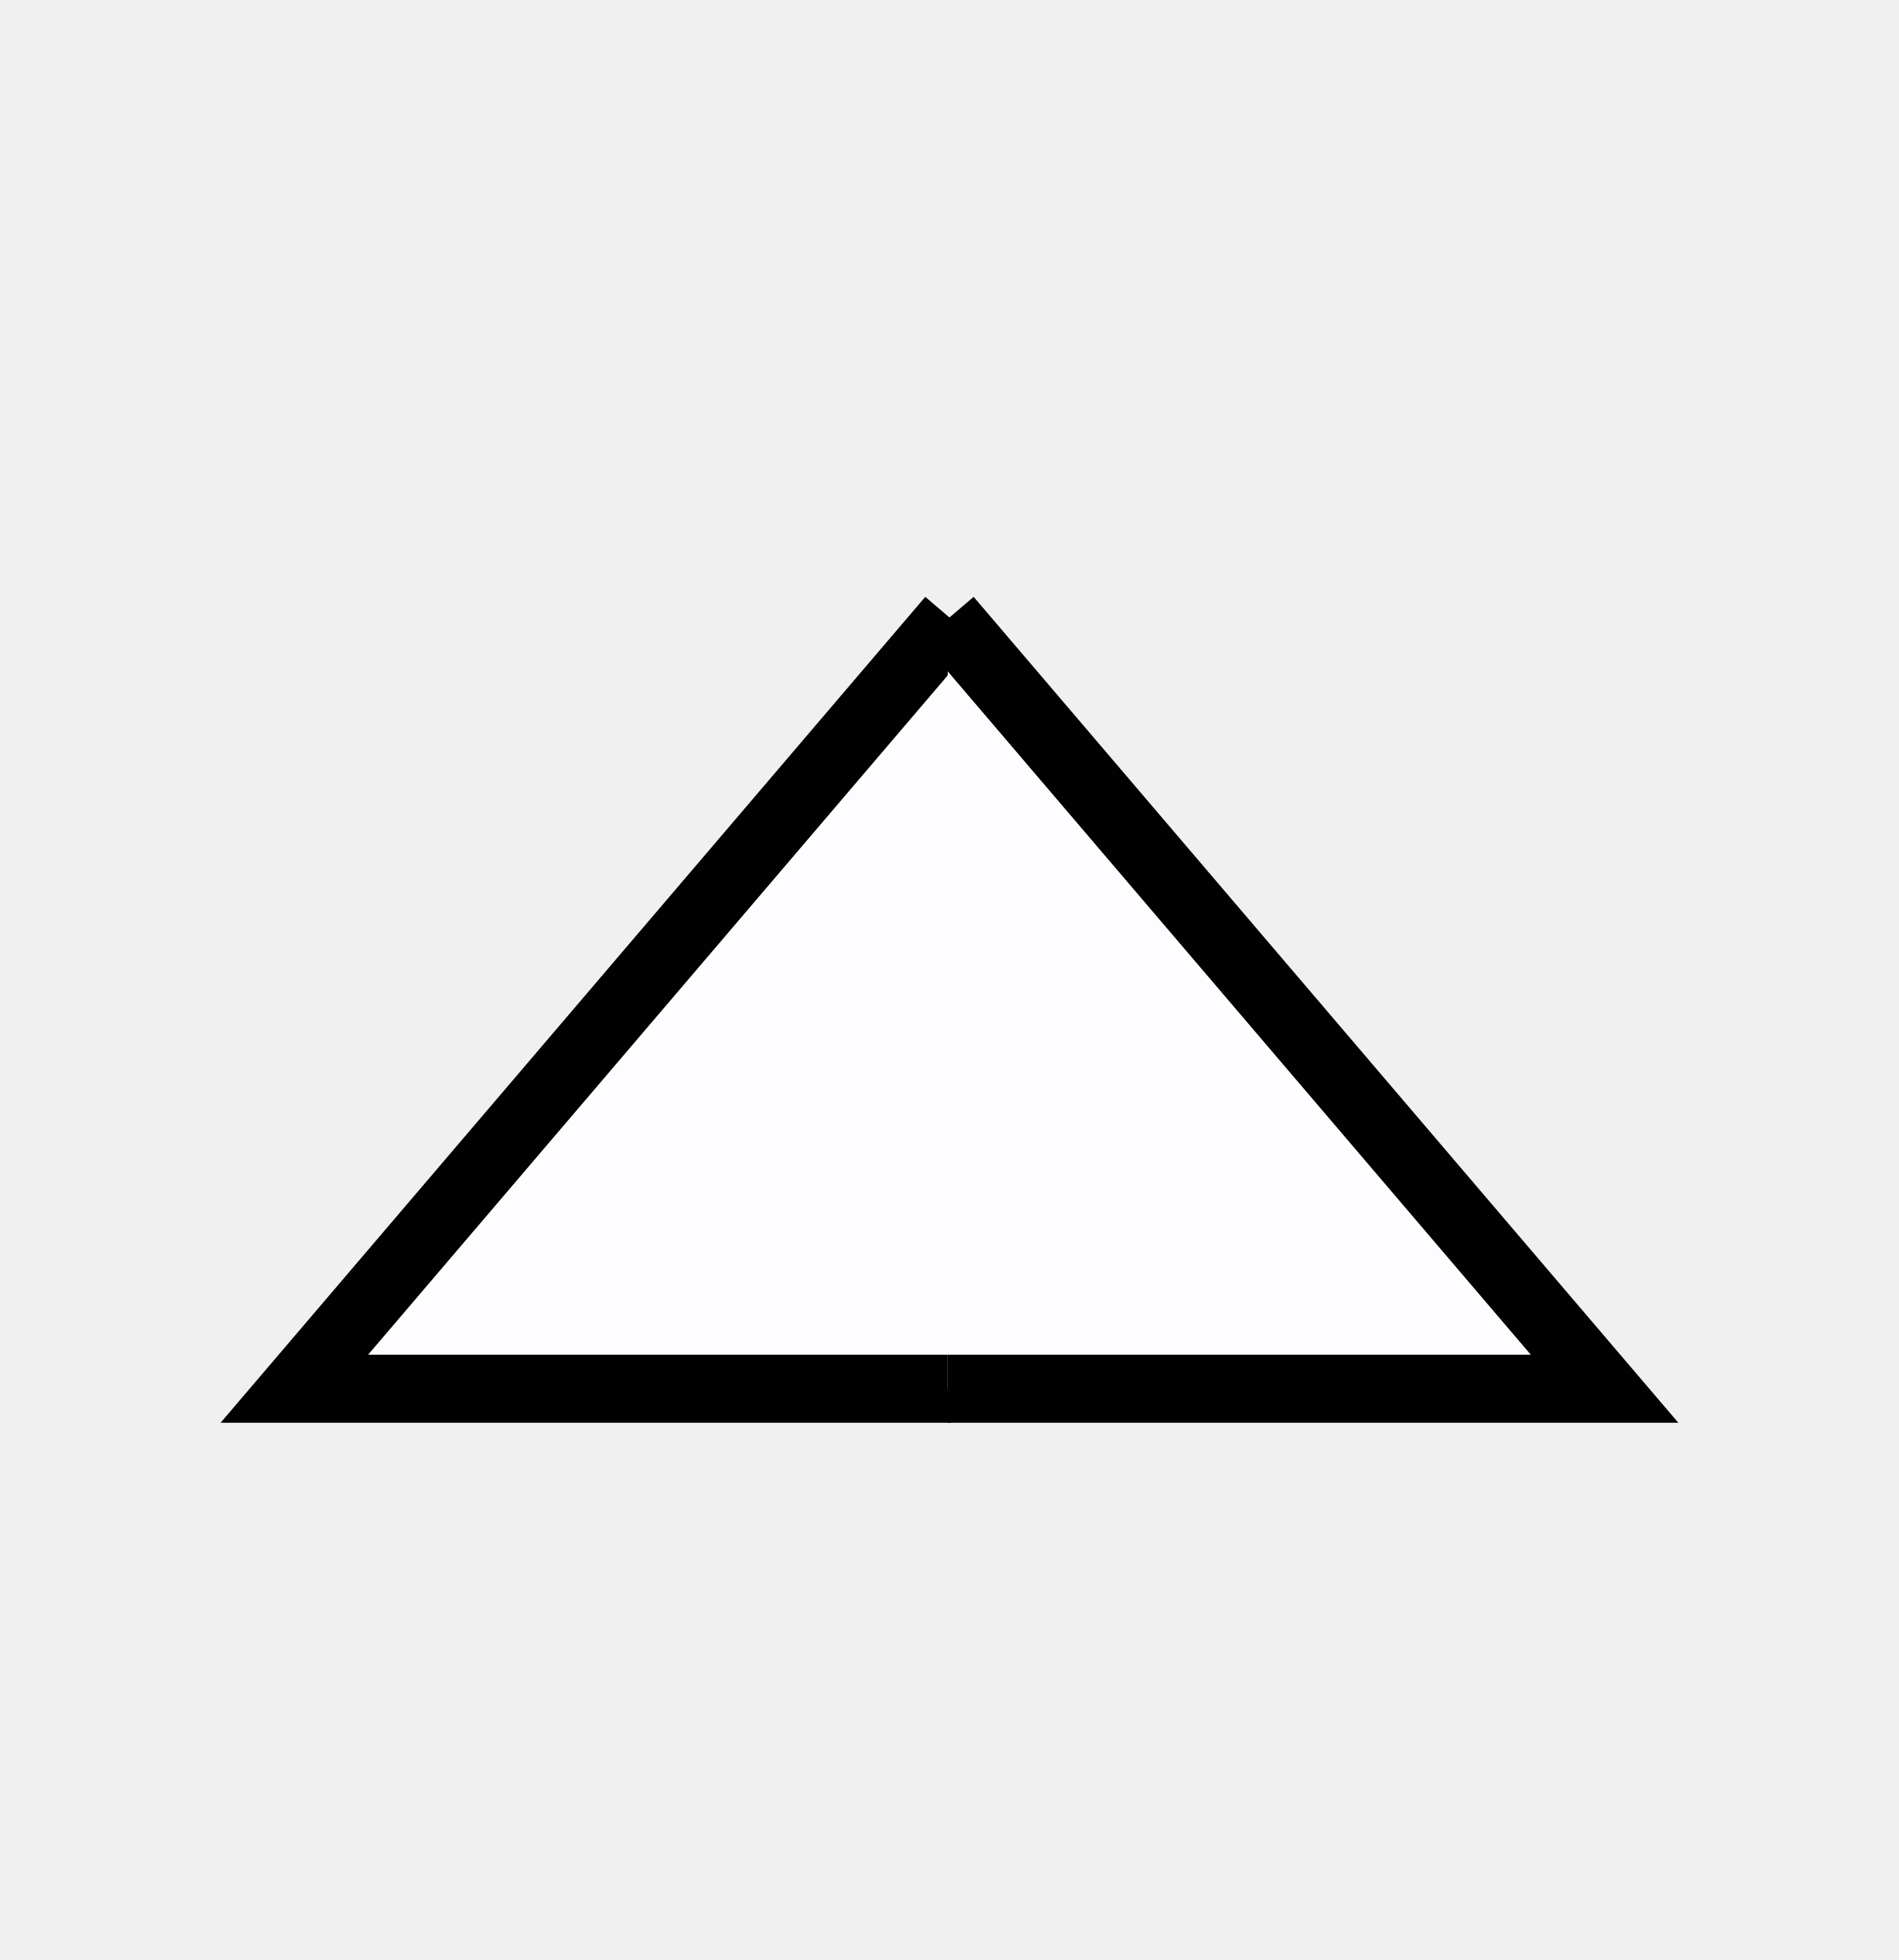
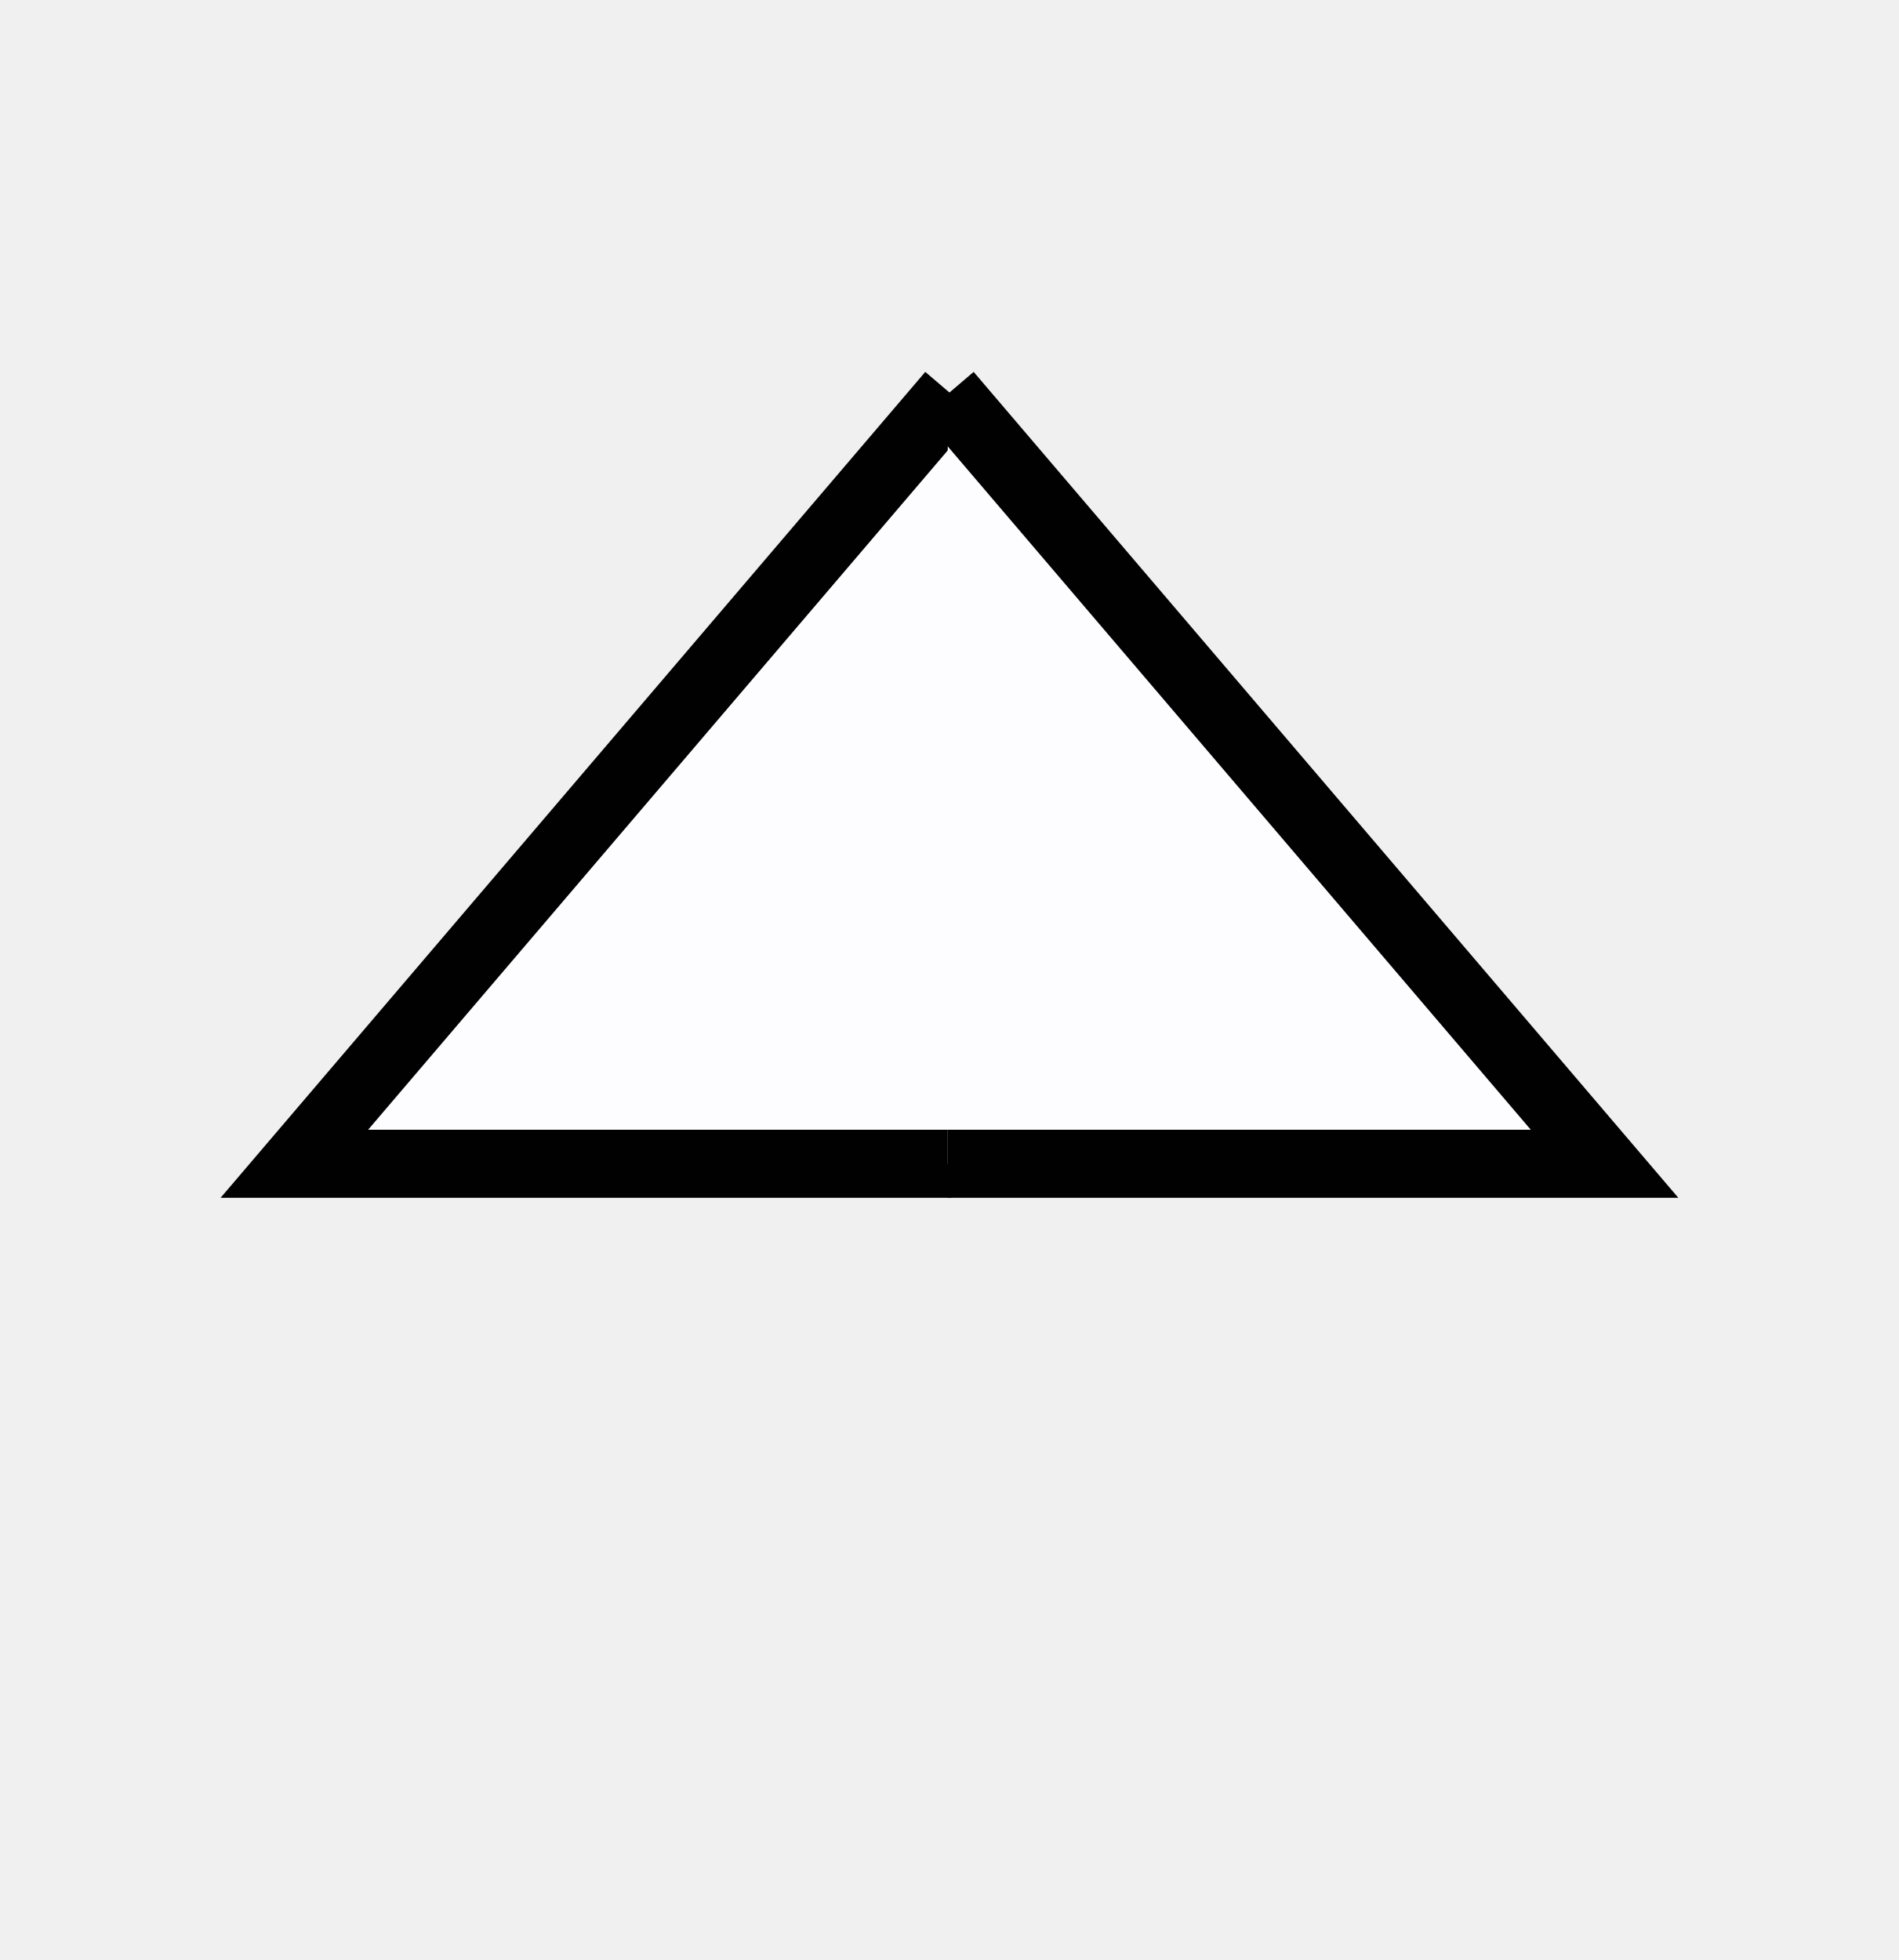
<svg xmlns="http://www.w3.org/2000/svg" version="1.1" id="Layer_2" x="0px" y="0px" width="279px" height="288px" viewBox="360.5 352.5 279 288" style="enable-background:new 360.5 352.5 279 288;" xml:space="preserve">
  <style type="text/css">

	.st0{fill:#FDFDFF;stroke:#010101;stroke-width:10;stroke-miterlimit:10;}
	.st1{fill:#FFFFFF;stroke:#000000;stroke-miterlimit:10;}
	.st2{fill:#484FAA;stroke:#FFFFFF;stroke-width:5;stroke-miterlimit:10;}
	.st3{display:inline;fill:none;stroke:#000000;stroke-width:9;stroke-miterlimit:10;}
	.st4{display:inline;fill:#7F9E3D;stroke:#000000;stroke-width:3;stroke-miterlimit:10;}
	.st5{display:inline;fill:none;stroke:#000000;stroke-width:4;stroke-miterlimit:10;}
- 	.st6{fill:#8383FC;stroke:#010101;stroke-width:4;stroke-miterlimit:10;}
- 	.st7{display:inline;fill:#FFFFFF;stroke:#000000;stroke-width:5;stroke-miterlimit:10;}
- 	.st8{display:inline;fill:#CACAEF;stroke:#000000;stroke-miterlimit:10;}
- 	.st9{display:inline;fill:none;stroke:#000000;stroke-width:3;stroke-miterlimit:10;}
- 	.st10{display:inline;fill:#FFFFFF;stroke:#000000;stroke-width:4;stroke-miterlimit:10;}
- 	.st11{fill:none;stroke:#000000;stroke-width:3;stroke-miterlimit:10;}
- 	.st12{display:inline;}
- 	.st13{display:none;opacity:0.3;stroke:#000000;stroke-miterlimit:10;enable-background:new    ;}
- 	.st14{display:none;fill:#7F9E3D;stroke:#000000;stroke-width:3;stroke-miterlimit:10;}
- 	.st15{display:inline;fill:#FFFFFF;stroke:#000000;stroke-width:3;stroke-miterlimit:10;}
- 	.st16{display:none;fill:#E4E4EF;stroke:#000000;stroke-width:2;stroke-miterlimit:10;}
- 	.st17{display:none;}
- 	.st18{fill:#FFFFFF;stroke:#000000;stroke-width:3;stroke-miterlimit:10;}
+ 	.st6{display:inline;fill:#FFFFFF;stroke:#000000;stroke-width:5;stroke-miterlimit:10;}
+ 	.st7{display:inline;fill:#CACAEF;stroke:#000000;stroke-miterlimit:10;}
+ 	.st8{display:inline;fill:none;stroke:#000000;stroke-width:3;stroke-miterlimit:10;}
+ 	.st9{display:inline;fill:#FFFFFF;stroke:#000000;stroke-width:4;stroke-miterlimit:10;}
+ 	.st10{fill:none;stroke:#000000;stroke-width:3;stroke-miterlimit:10;}
+ 	.st11{display:inline;}
+ 	.st12{display:none;opacity:0.3;stroke:#000000;stroke-miterlimit:10;enable-background:new    ;}
+ 	.st13{display:none;fill:#7F9E3D;stroke:#000000;stroke-width:3;stroke-miterlimit:10;}
+ 	.st14{display:inline;fill:#FFFFFF;stroke:#000000;stroke-width:3;stroke-miterlimit:10;}
+ 	.st15{display:none;fill:#E4E4EF;stroke:#000000;stroke-width:2;stroke-miterlimit:10;}
+ 	.st16{display:none;}
+ 	.st17{fill:#FFFFFF;stroke:#000000;stroke-width:3;stroke-miterlimit:10;}

</style>
-   <circle class="st13" cx="500" cy="456.711" r="302.542" />
-   <g id="Layer_x5F_1" class="st17">
-     <path class="st10" d="M444.525,594.475c0,6.627-5.373,12-12,12H331.102c-6.627,0-12-5.373-12-12V348.983c0-6.627,5.373-12,12-12   h101.424c6.627,0,12,5.373,12,12L444.525,594.475L444.525,594.475z" />
-     <path class="st10" d="M656.459,594.475c0,6.627-5.37,12-12,12H543.034c-6.627,0-12-5.373-12-12V348.983c0-6.627,5.373-12,12-12   h101.425c6.63,0,12,5.373,12,12V594.475z" />
-     <path class="st10" d="M569.949,515.729c0,6.627-5.373,12-12,12H456.525c-6.627,0-12-5.373-12-12V270.237c0-6.627,5.373-12,12-12   h101.424c6.627,0,12,5.373,12,12V515.729z" />
-     <path class="st7" d="M723.729,521.115c0,13.262-10.744,24-24,24H300.271c-13.255,0-24-10.738-24-24V318.272   c0-13.254,10.745-24,24-24h399.457c13.256,0,24,10.746,24,24L723.729,521.115L723.729,521.115z" />
-     <path class="st15" d="M686.174,483.658c0,13.262-10.744,24-24,24H333.898c-13.255,0-24-10.738-24-24V350.308   c0-13.254,10.745-24,24-24h328.272c13.256,0,24,10.746,24,24L686.174,483.658L686.174,483.658z" />
+   <circle class="st12" cx="500" cy="456.711" r="302.542" />
+   <g id="Layer_x5F_1" class="st16">
+     <path class="st9" d="M444.525,594.475c0,6.627-5.373,12-12,12H331.102c-6.627,0-12-5.373-12-12V348.983c0-6.627,5.373-12,12-12   h101.424c6.627,0,12,5.373,12,12L444.525,594.475L444.525,594.475z" />
+     <path class="st9" d="M656.459,594.475c0,6.627-5.37,12-12,12H543.034c-6.627,0-12-5.373-12-12V348.983c0-6.627,5.373-12,12-12   h101.425c6.63,0,12,5.373,12,12V594.475z" />
+     <path class="st9" d="M569.949,515.729c0,6.627-5.373,12-12,12H456.525c-6.627,0-12-5.373-12-12V270.237c0-6.627,5.373-12,12-12   h101.424c6.627,0,12,5.373,12,12V515.729z" />
+     <path class="st6" d="M723.729,521.115c0,13.262-10.744,24-24,24H300.271c-13.255,0-24-10.738-24-24V318.272   c0-13.254,10.745-24,24-24h399.457c13.256,0,24,10.746,24,24L723.729,521.115L723.729,521.115z" />
+     <path class="st14" d="M686.174,483.658c0,13.262-10.744,24-24,24H333.898c-13.255,0-24-10.738-24-24V350.308   c0-13.254,10.745-24,24-24h328.272c13.256,0,24,10.746,24,24L686.174,483.658L686.174,483.658z" />
    <path id="vecmap" class="st3" d="M348.052,427.712c0,31.853,20.468,57.628,45.763,57.628" />
    <path id="vecmap_1_" class="st5" d="M584.477,549.115c0,44.973,39.42,81.355,88.135,81.355" />
    <path id="vecmap_2_" class="st5" d="M412.609,545.115c0,44.973-39.42,81.355-88.135,81.355" />
-     <g class="st12">
-       <line id="vecmap_3_" class="st11" x1="317.407" y1="356.645" x2="678.427" y2="356.645" />
+     <g class="st11">
+       <line id="vecmap_3_" class="st10" x1="317.407" y1="356.645" x2="678.427" y2="356.645" />
    </g>
-     <g class="st12">
-       <line id="vecmap_4_" class="st11" x1="368.543" y1="365.119" x2="368.543" y2="497.322" />
+     <g class="st11">
+       <line id="vecmap_4_" class="st10" x1="368.543" y1="365.119" x2="368.543" y2="497.322" />
    </g>
-     <g class="st12">
-       <line id="vecmap_5_" class="st11" x1="637.716" y1="365.119" x2="637.716" y2="497.322" />
+     <g class="st11">
+       <line id="vecmap_5_" class="st10" x1="637.716" y1="365.119" x2="637.716" y2="497.322" />
    </g>
-     <g class="st12">
-       <rect id="vecmaprec" x="317.407" y="385.323" class="st18" width="355.205" height="80" />
+     <g class="st11">
+       <rect id="vecmaprec" x="317.407" y="385.323" class="st17" width="355.205" height="80" />
    </g>
-     <g class="st12">
-       <line class="st11" x1="317.407" y1="465.323" x2="672.611" y2="465.323" />
+     <g class="st11">
+       <line class="st10" x1="317.407" y1="465.323" x2="672.611" y2="465.323" />
    </g>
  </g>
  <text transform="matrix(1 0 0 1 461.9832 703.8977)" style="display:none;enable-background:new    ; font-family:'MyriadPro-Regular'; font-size:72;">3X</text>
  <path class="st1" d="M620.219,343.602" />
-   <path class="st16" d="M383.593,609.328c0,0,41.716-44.212,15.288,15.769" />
-   <path class="st14" d="M464.223,276.828c0,0-78.911-29.714-127.529,42.813" />
-   <g id="Leaf_3_1_" class="st17">
+   <path class="st15" d="M383.593,609.328c0,0,41.716-44.212,15.288,15.769" />
+   <path class="st13" d="M464.223,276.828c0,0-78.911-29.714-127.529,42.813" />
+   <g id="Leaf_3_1_" class="st16">
    <path class="st4" d="M470.5,276.5c0,0-98,22-99,126" />
    <path class="st4" d="M371.473,402.48c100.821-25.536,99.053-125.959,99.053-125.959" />
-     <path class="st9" d="M470.5,276.5c0,0-103.911,121.786-97.996,125.829" />
-     <polyline class="st8" points="391.166,395.17 400.166,380.504 400.166,391.837  " />
-     <polyline class="st8" points="414.49,383.839 414.49,369.17 417.834,374.837 421.381,365.837 426.523,374.682  " />
-     <polyline class="st8" points="433.984,369.807 434.638,346.091 439.851,363.159  " />
-     <polyline class="st8" points="447.577,352.719 445.5,344.75 451.209,347.93  " />
-     <polyline class="st8" points="455.527,340.22 449.293,317.328 459.22,332.157  " />
-     <polyline class="st8" points="411.372,307.083 408.569,330.642 404.927,313.172  " />
-     <polyline class="st8" points="387.261,336.962 390.177,360.507 382.459,344.416  " />
-     <polyline class="st8" points="439.556,287.176 438.177,295.293 434.279,290.05  " />
+     <path class="st8" d="M470.5,276.5c0,0-103.911,121.786-97.996,125.829" />
+     <polyline class="st7" points="391.166,395.17 400.166,380.504 400.166,391.837  " />
+     <polyline class="st7" points="414.49,383.839 414.49,369.17 417.834,374.837 421.381,365.837 426.523,374.682  " />
+     <polyline class="st7" points="433.984,369.807 434.638,346.091 439.851,363.159  " />
+     <polyline class="st7" points="447.577,352.719 445.5,344.75 451.209,347.93  " />
+     <polyline class="st7" points="455.527,340.22 449.293,317.328 459.22,332.157  " />
+     <polyline class="st7" points="411.372,307.083 408.569,330.642 404.927,313.172  " />
+     <polyline class="st7" points="387.261,336.962 390.177,360.507 382.459,344.416  " />
+     <polyline class="st7" points="439.556,287.176 438.177,295.293 434.279,290.05  " />
  </g>
  <path class="st2" d="M197.474,456.711" />
-   <line class="st6" x1="500.251" y1="556.555" x2="403.75" y2="556.555" />
  <g id="triangle">
-     <polyline class="st0" points="500.251,443.446 403.751,556.555 500.251,556.555  " />
-     <polyline class="st0" points="499.751,443.446 596.251,556.555 499.751,556.555  " />
+     <polyline class="st0" points="500.251,410.391 403.751,523.5 500.251,523.5  " />
+     <polyline class="st0" points="499.751,410.391 596.251,523.5 499.751,523.5  " />
  </g>
</svg>
